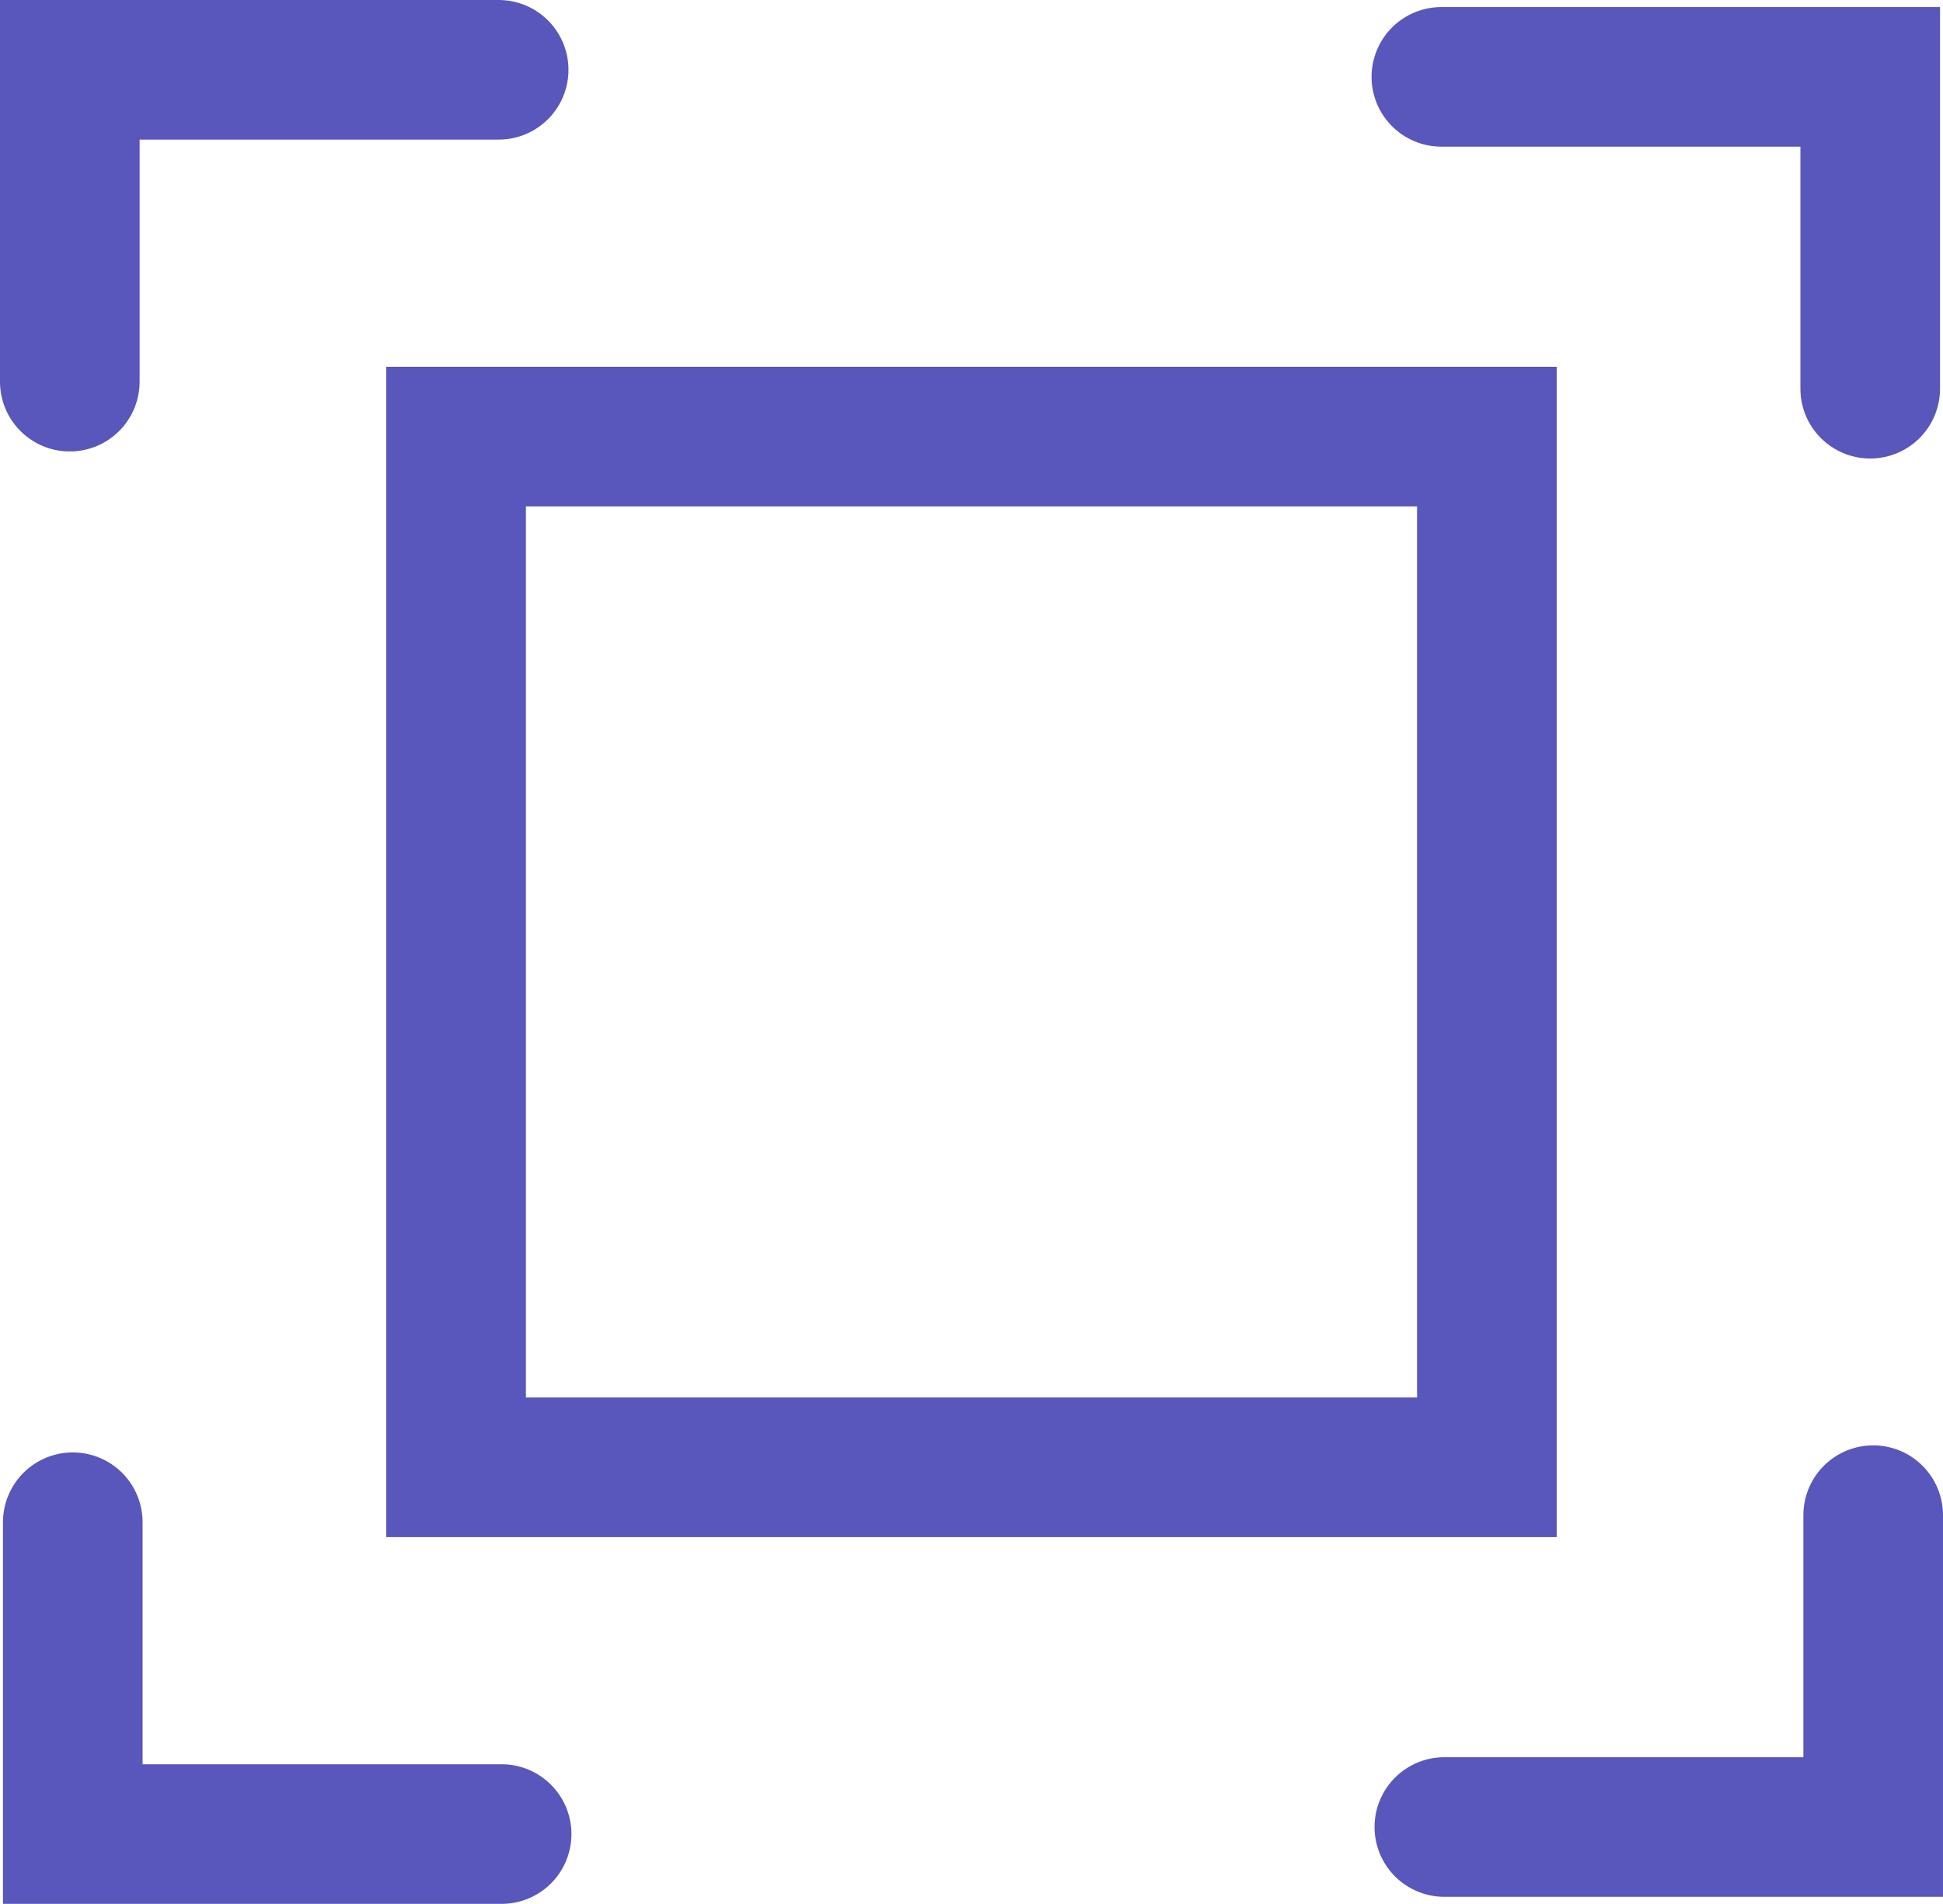
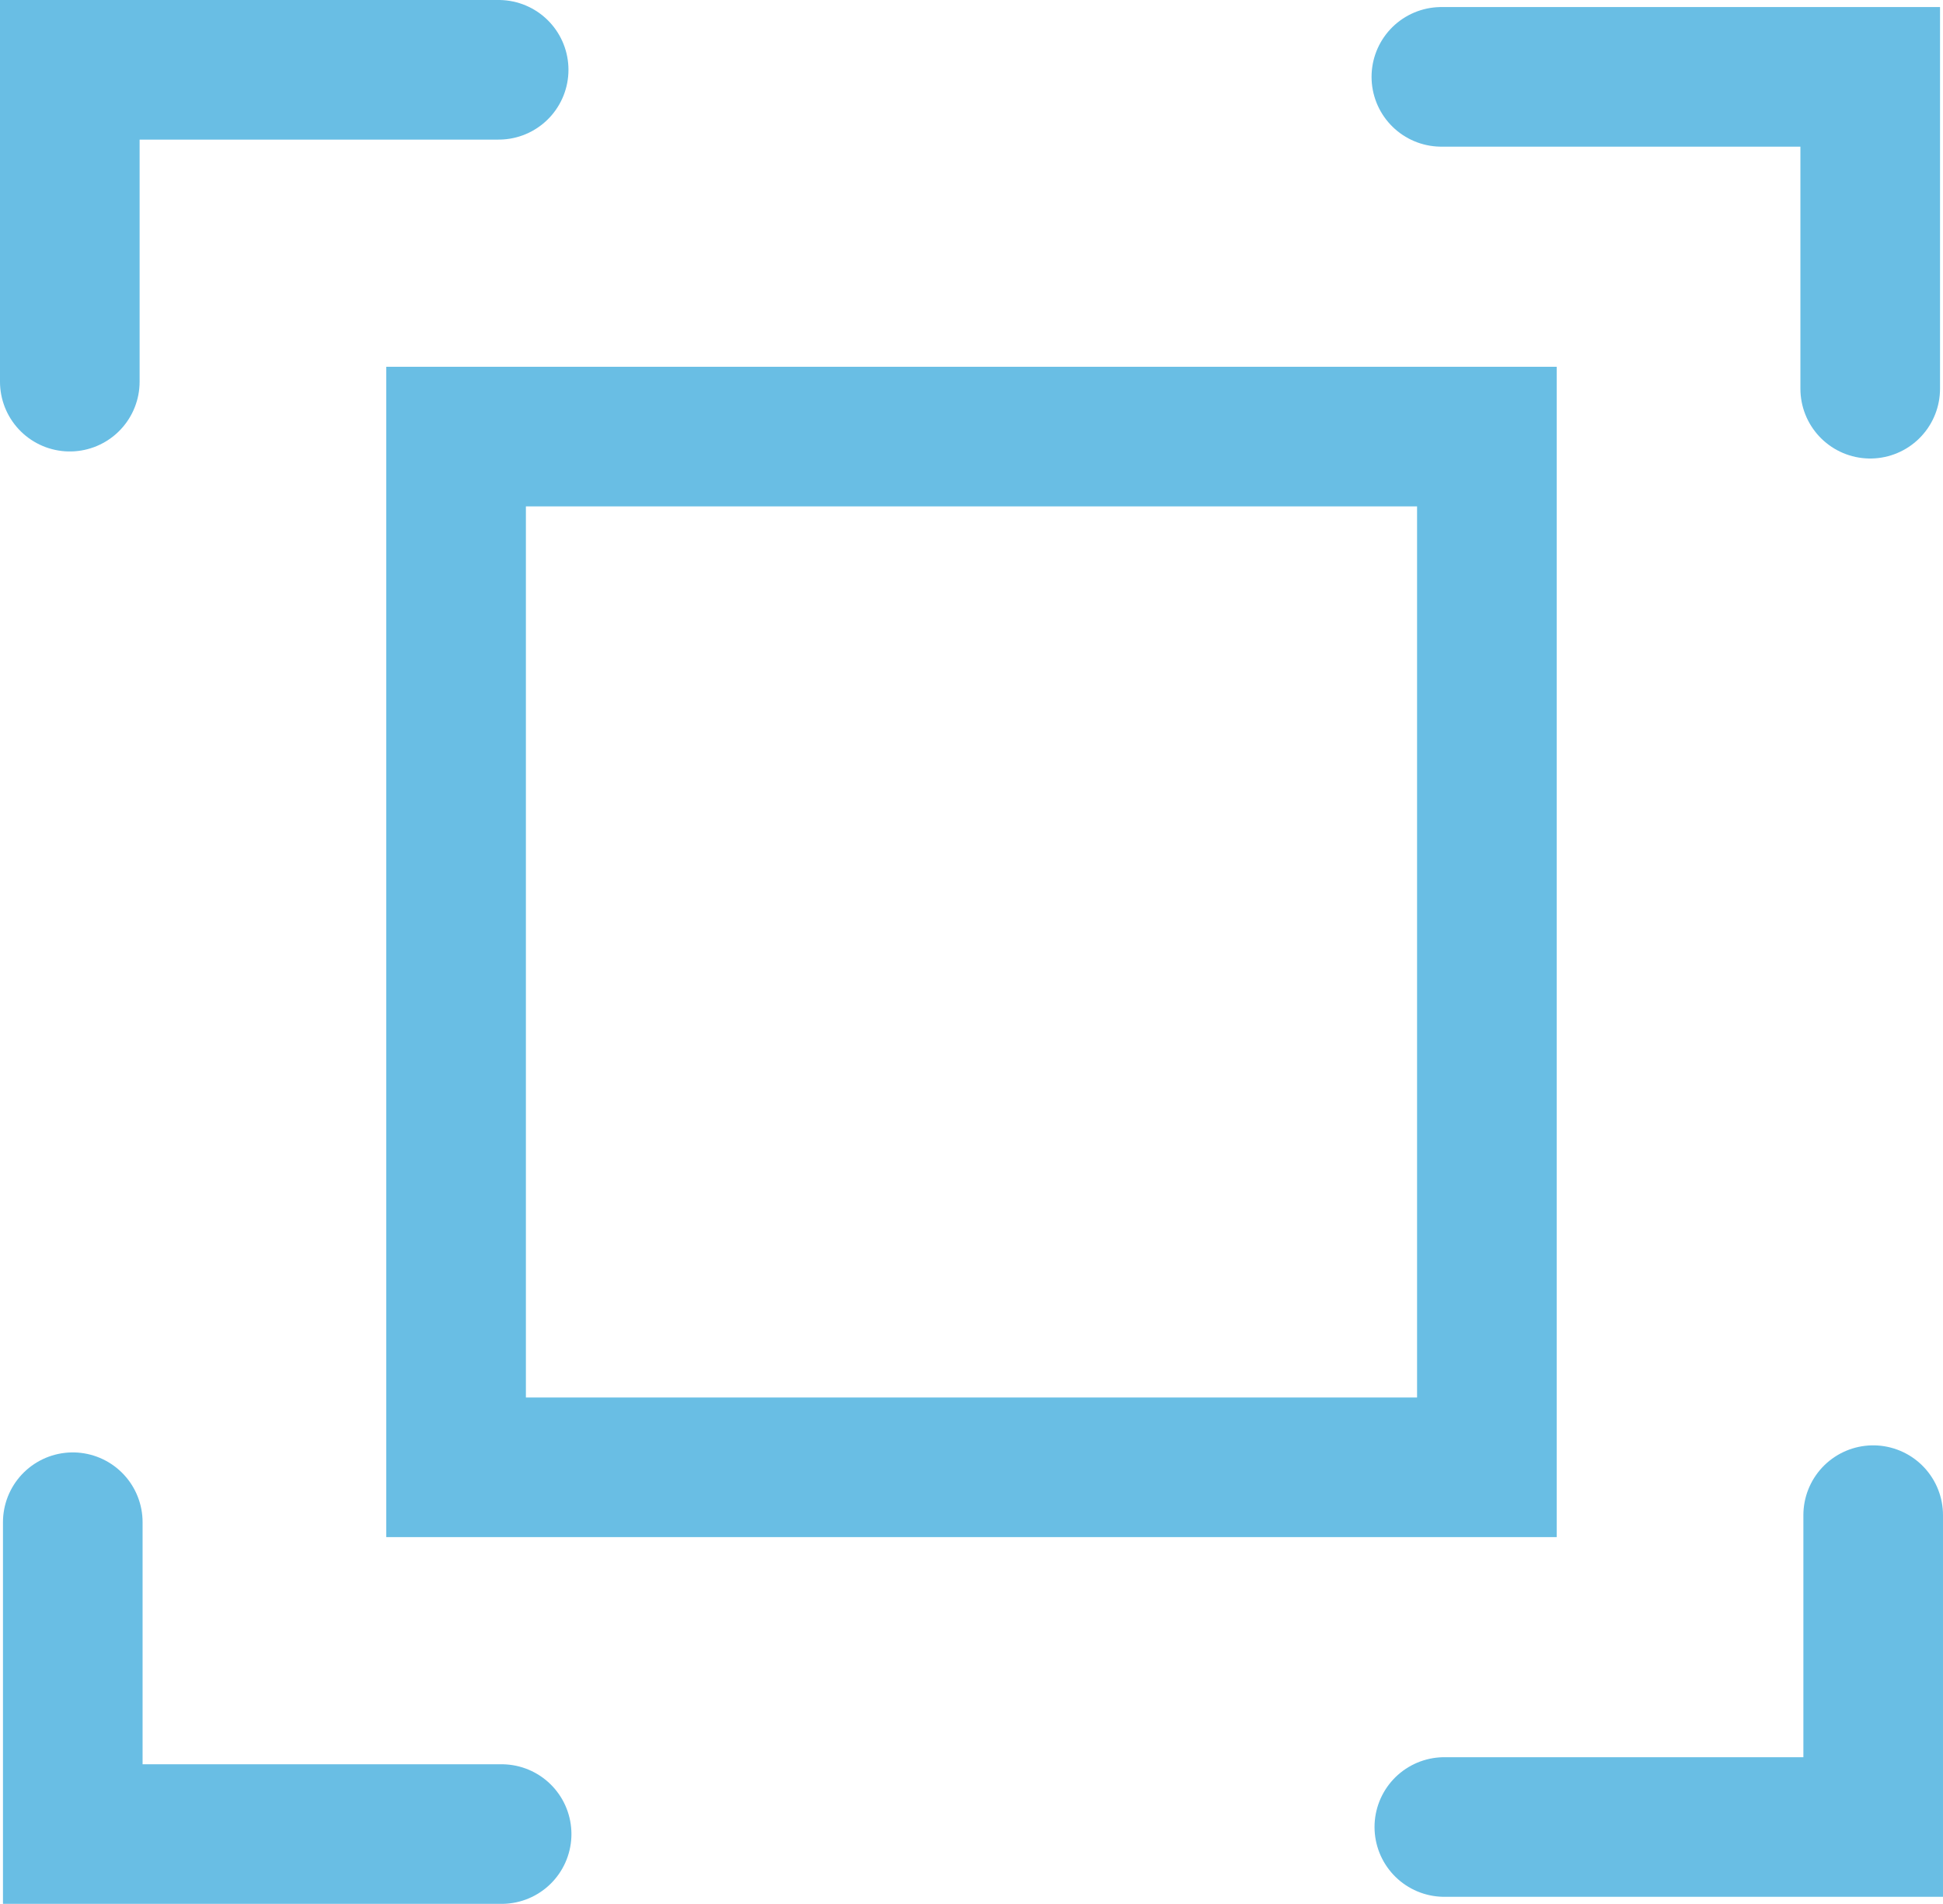
<svg xmlns="http://www.w3.org/2000/svg" version="1.1" width="76.542" height="75.006" viewBox="0,0,76.542,75.006">
  <g transform="translate(-201.7292,-142.4971)">
-     <g fill="none" stroke="#5956bc" stroke-width="5.5" stroke-miterlimit="10">
+     <g fill="none" stroke="#69bee4" stroke-width="5.5" stroke-miterlimit="10">
      <path d="M219.696,200.304v-40.607h40.607v40.607z" stroke-linecap="butt" />
      <path d="M204.479,157.533v-12.286h16.894" stroke-linecap="round" />
      <path d="M258.51,145.525h16.894v12.286" stroke-linecap="round" />
      <g stroke-linecap="round">
        <path d="M221.49,214.753h-16.894v-12.286" />
        <path d="M275.521,202.189v12.286h-16.894" />
      </g>
    </g>
  </g>
</svg>
